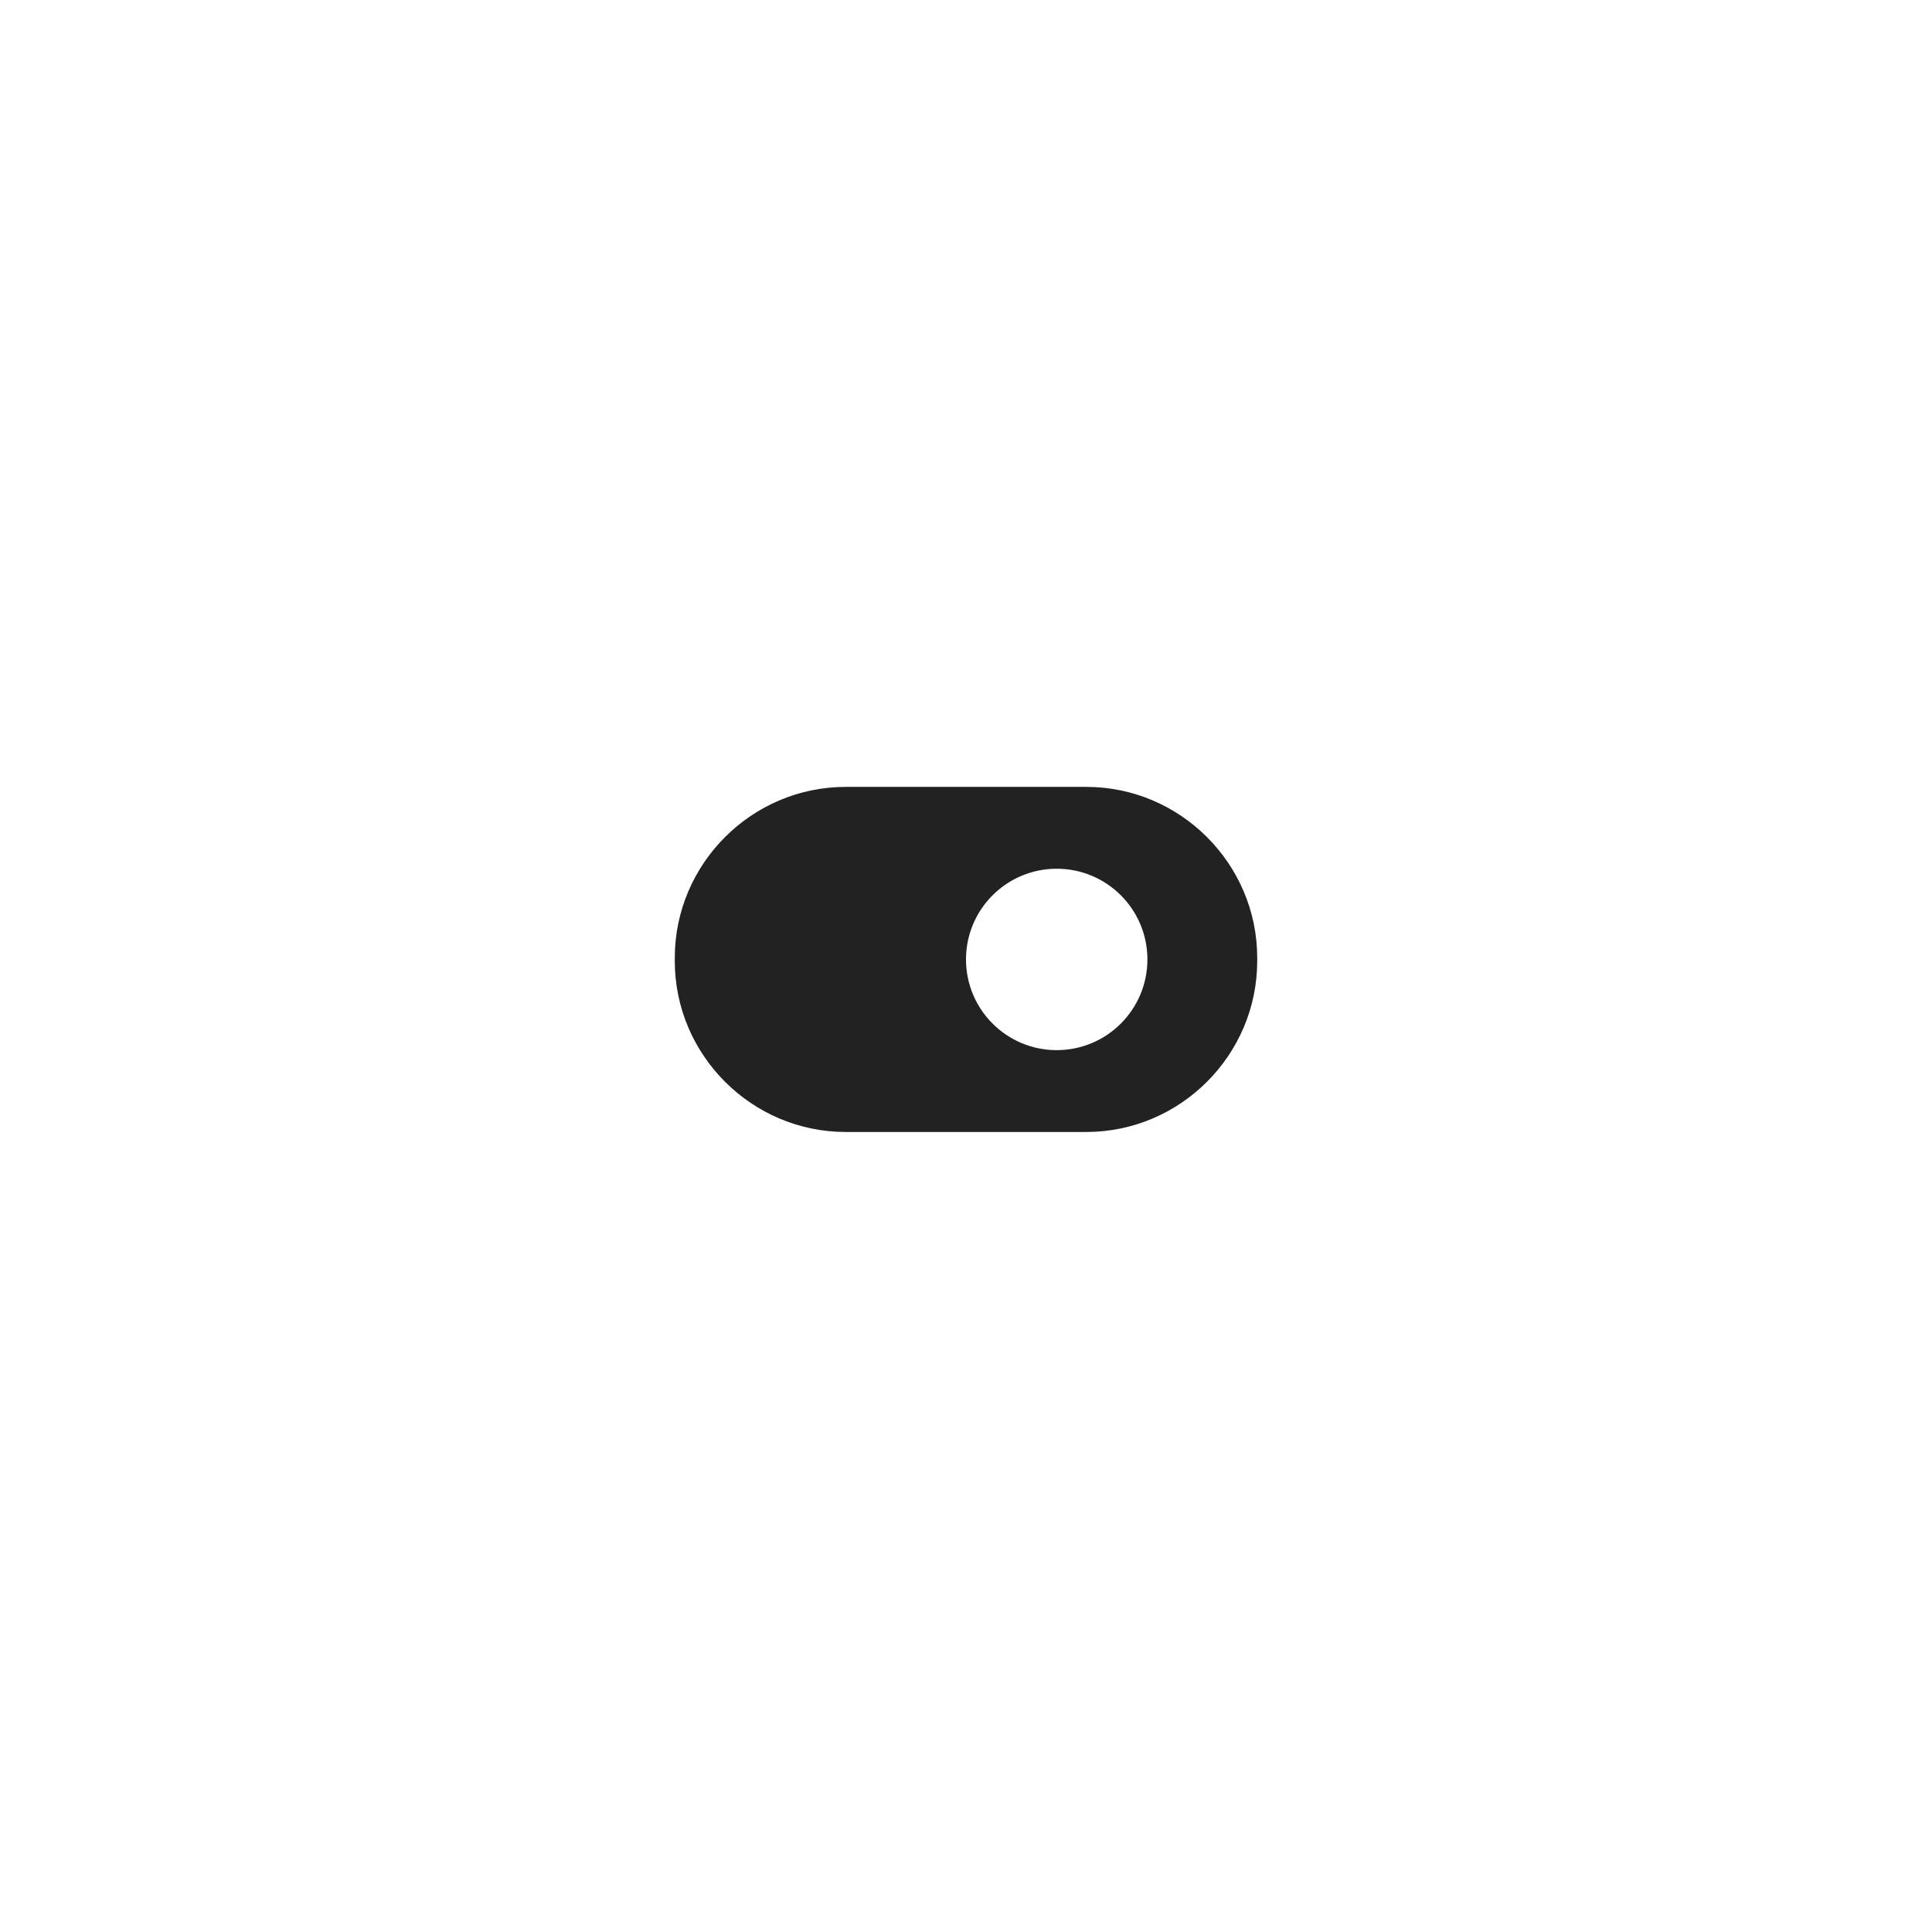
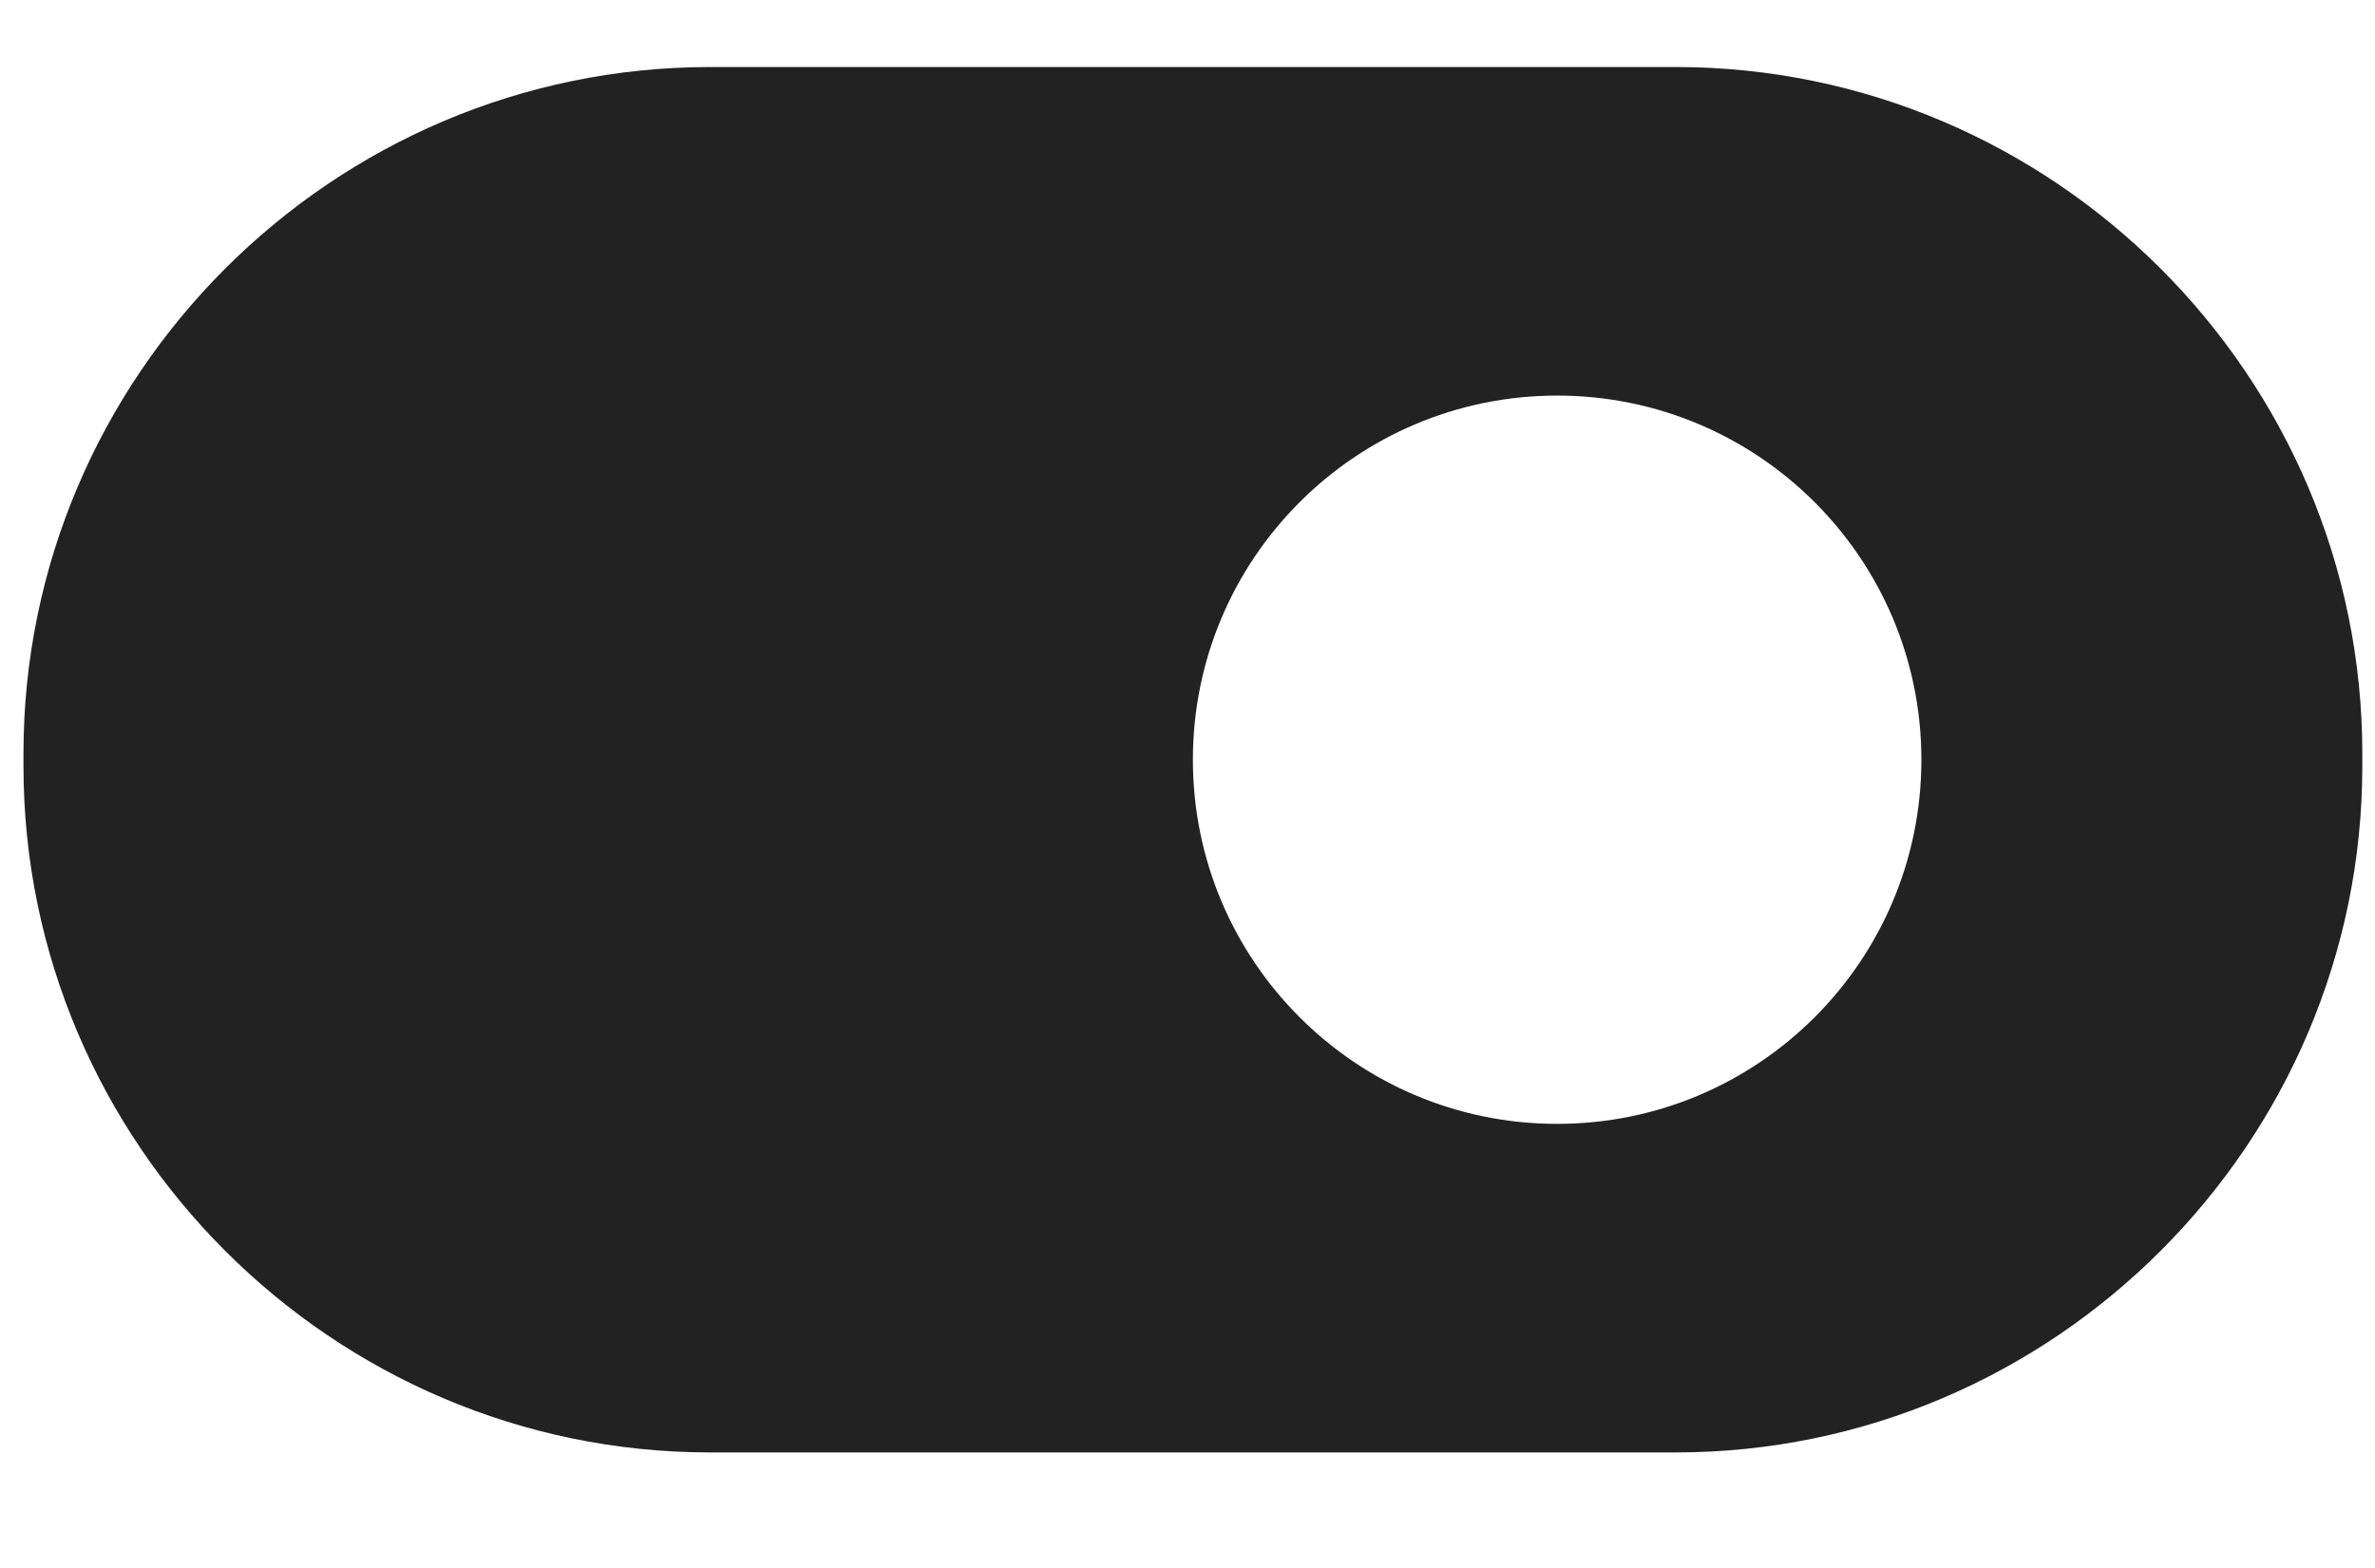
- <svg xmlns="http://www.w3.org/2000/svg" viewBox="0 0 512 512">
-   <path fill="#222" d="M287.869 208.533h-63.738c-24.918 0-45.306 20.388-45.306 45.306v.843c0 24.918 20.388 45.306 45.306 45.306h63.738c24.918 0 45.306-20.388 45.306-45.306v-.843c0-24.918-20.388-45.306-45.306-45.306zm-7.831 69.765c-13.276 0-24.038-10.762-24.038-24.038s10.762-24.038 24.038-24.038 24.038 10.762 24.038 24.038-10.762 24.038-24.038 24.038z" />
+ <svg xmlns="http://www.w3.org/2000/svg" viewBox="0 0 775.383 512">
+   <path fill="#222" d="M547.11 21.89H231.794c-123.272 0-224.13 100.859-224.13 224.13v4.17c0 123.272 100.859 224.13 224.13 224.13H547.11c123.272 0 224.13-100.859 224.13-224.13v-4.17c.001-123.272-100.858-224.13-224.13-224.13zm-38.739 345.133c-65.677 0-118.918-53.241-118.918-118.918s53.24-118.918 118.918-118.918 118.918 53.242 118.918 118.918-53.241 118.918-118.918 118.918z" />
</svg>
